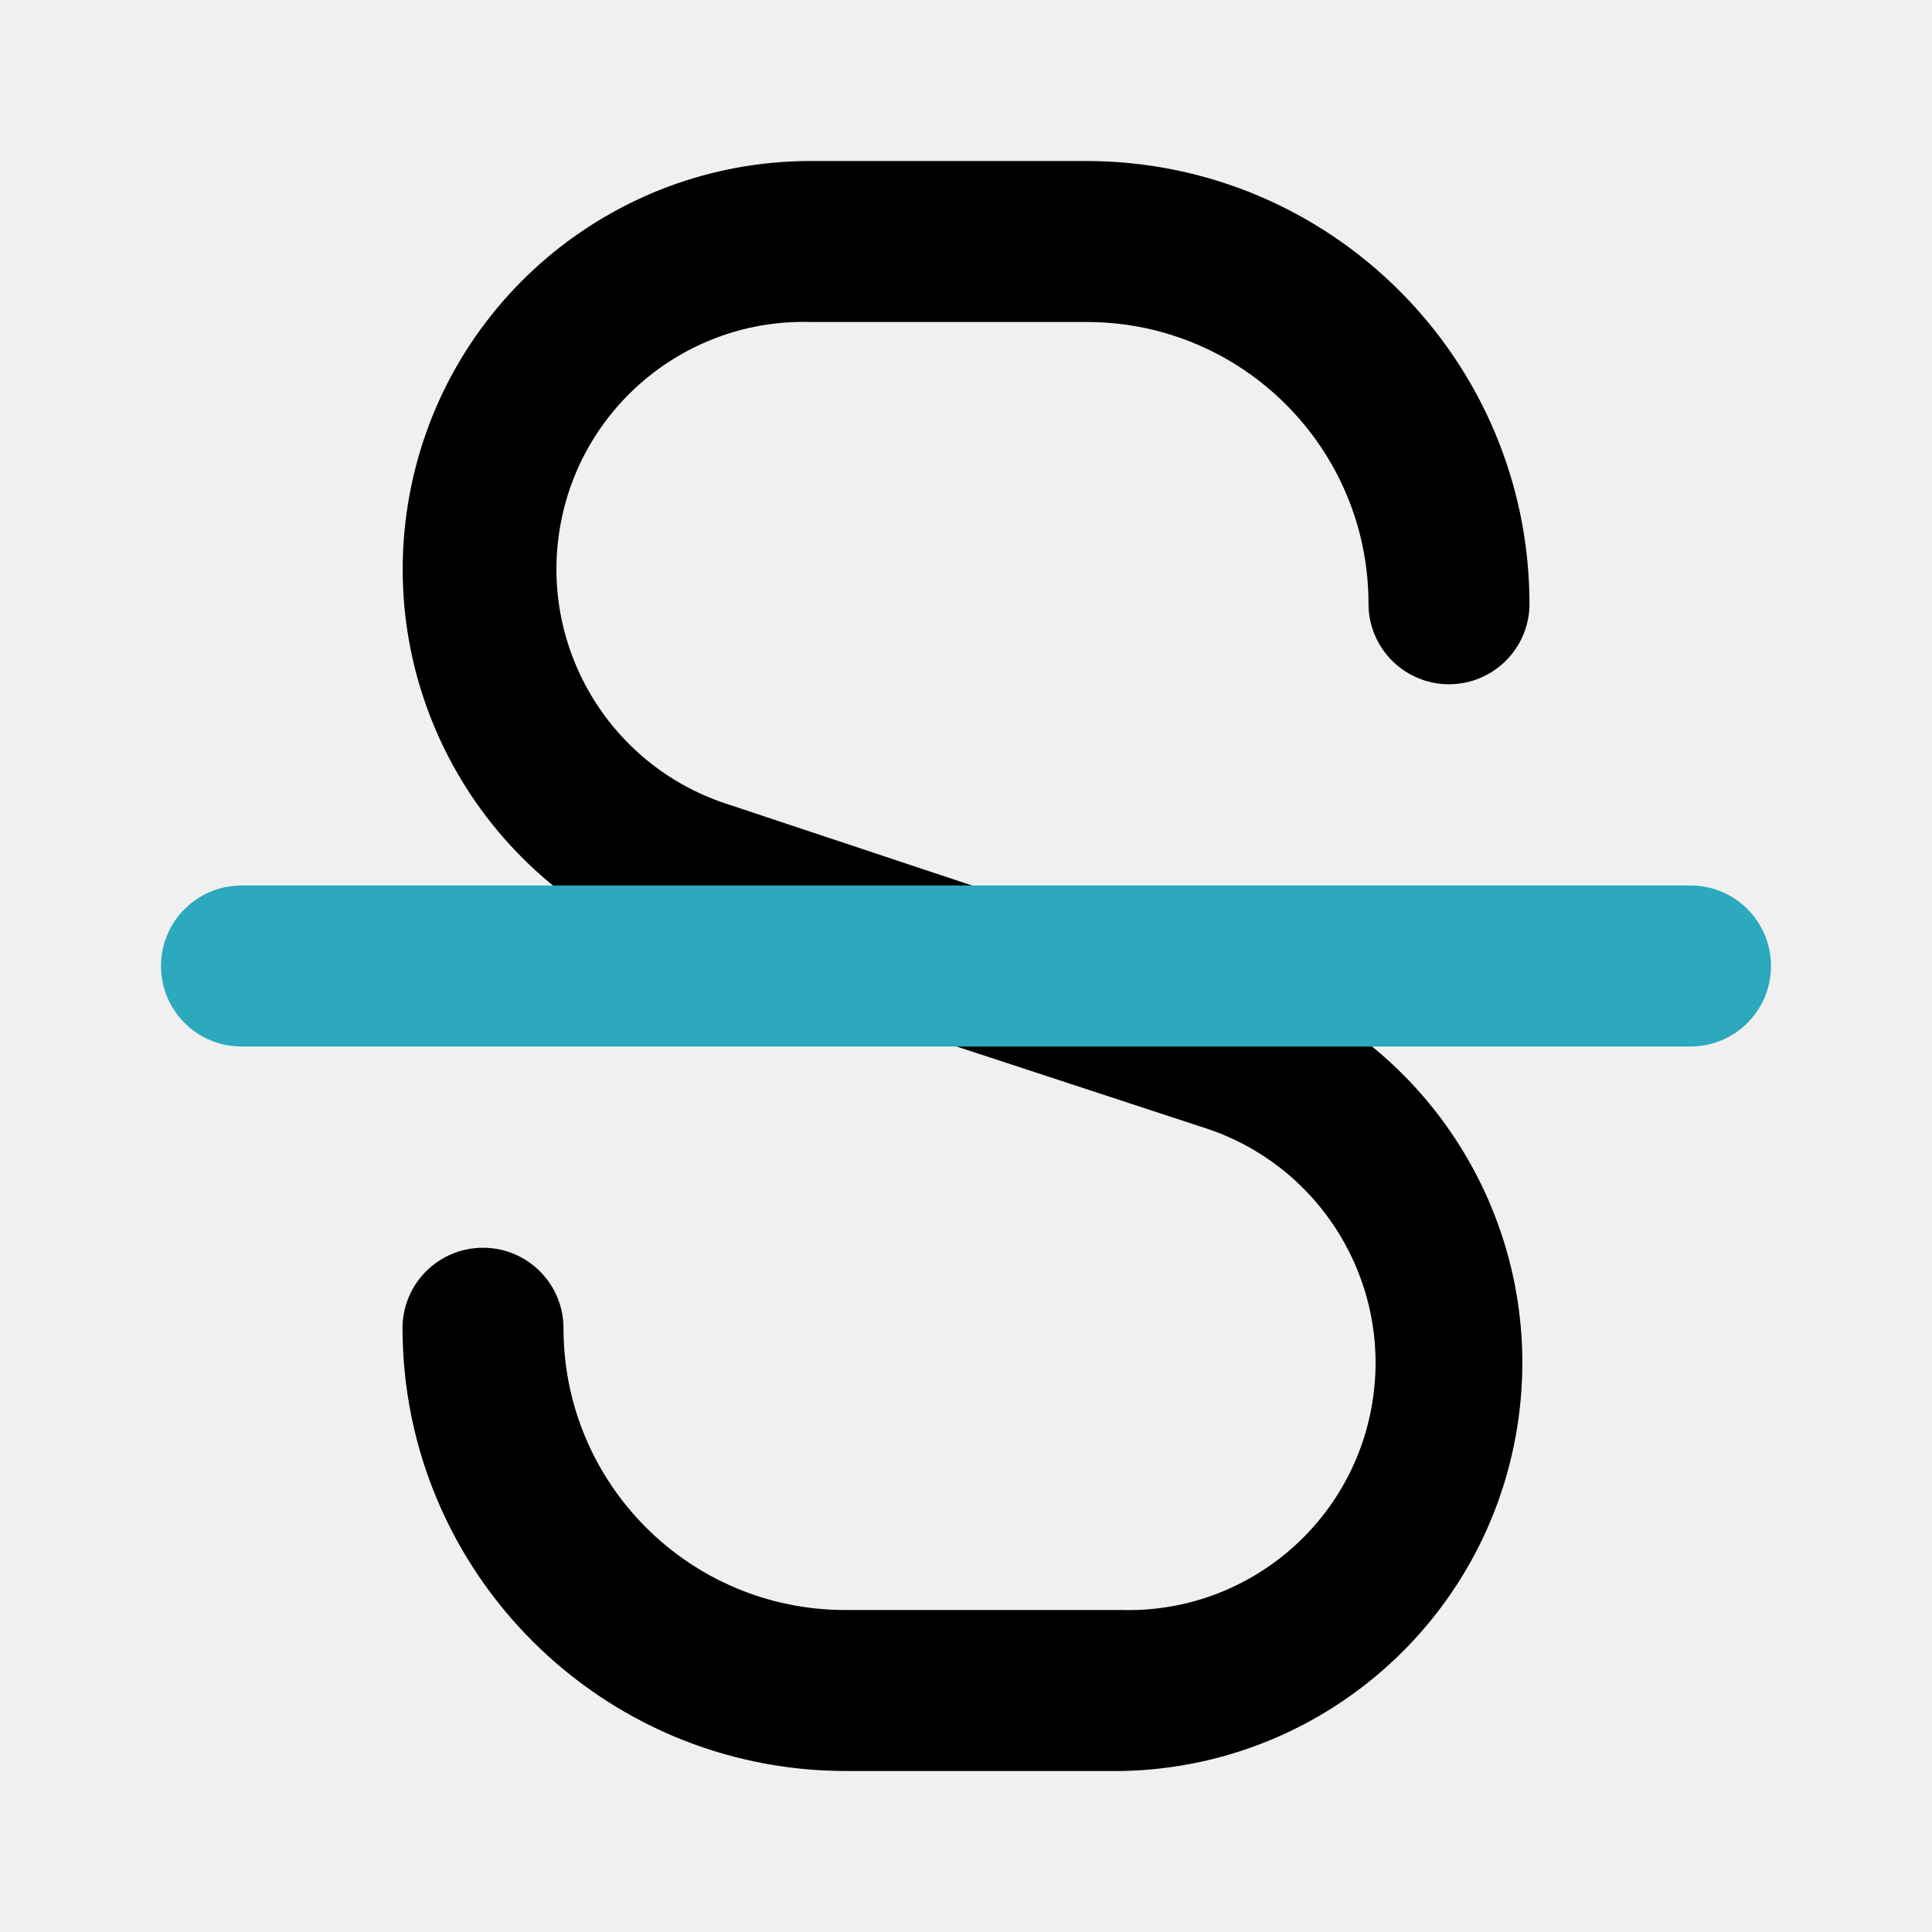
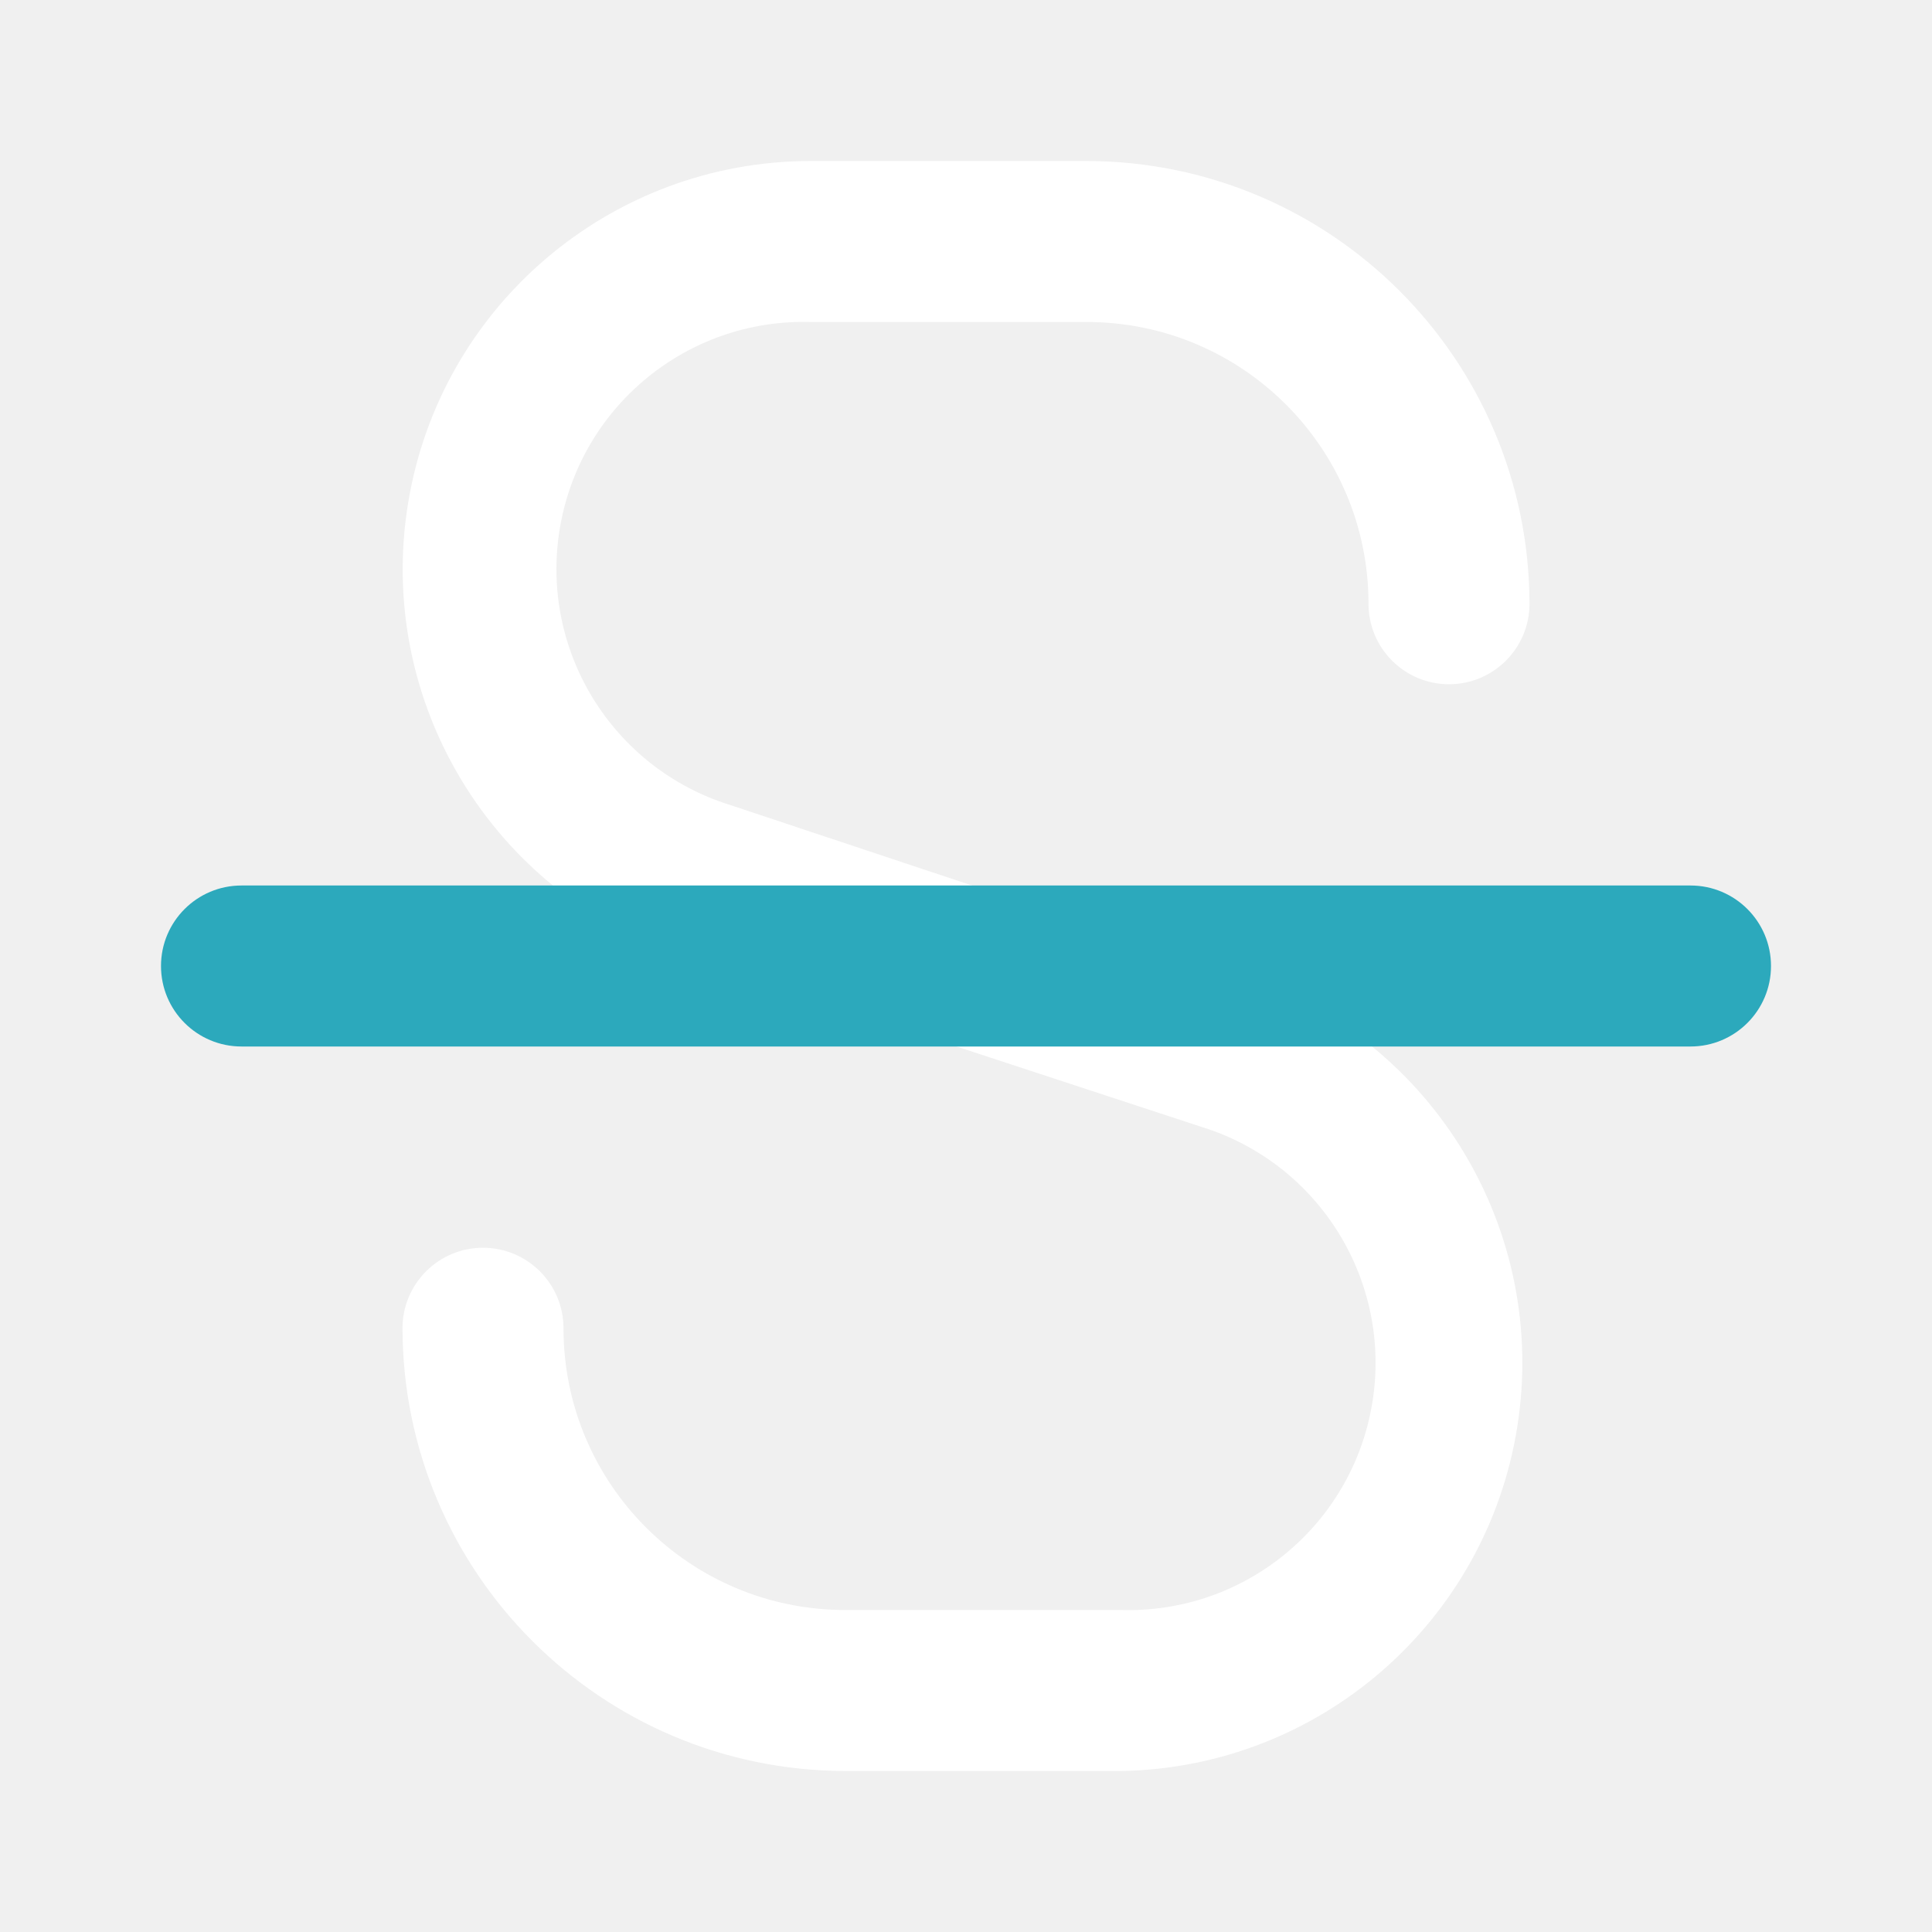
<svg xmlns="http://www.w3.org/2000/svg" fill="#000000" width="800px" height="800px" viewBox="0 0 24 24" id="strikethrough-3" data-name="Flat Color" class="icon flat-color">
-   <path id="primary" d="M13.93,22H10.5A5.51,5.51,0,0,1,5,16.5a1,1,0,0,1,2,0A3.5,3.5,0,0,0,10.5,20h3.43a3.07,3.07,0,0,0,1-6L8.47,11.88A5.07,5.07,0,0,1,10.07,2H13.5A5.51,5.51,0,0,1,19,7.5a1,1,0,0,1-2,0A3.5,3.5,0,0,0,13.5,4H10.07a3.07,3.07,0,0,0-1,6l6.43,2.14A5.07,5.07,0,0,1,13.93,22Z" style="fill: rgb(0, 0, 0);" />
+   <path id="primary" d="M13.93,22H10.5A5.51,5.51,0,0,1,5,16.5a1,1,0,0,1,2,0A3.5,3.5,0,0,0,10.5,20h3.43a3.07,3.07,0,0,0,1-6L8.47,11.88A5.07,5.07,0,0,1,10.07,2H13.5A5.51,5.51,0,0,1,19,7.5a1,1,0,0,1-2,0A3.5,3.5,0,0,0,13.5,4H10.07a3.07,3.07,0,0,0-1,6l6.43,2.14A5.07,5.07,0,0,1,13.93,22Z" style="fill:#fff;" />
  <path id="secondary" d="M21,13H3a1,1,0,0,1,0-2H21a1,1,0,0,1,0,2Z" style="fill: rgb(44, 169, 188);" />
</svg>
